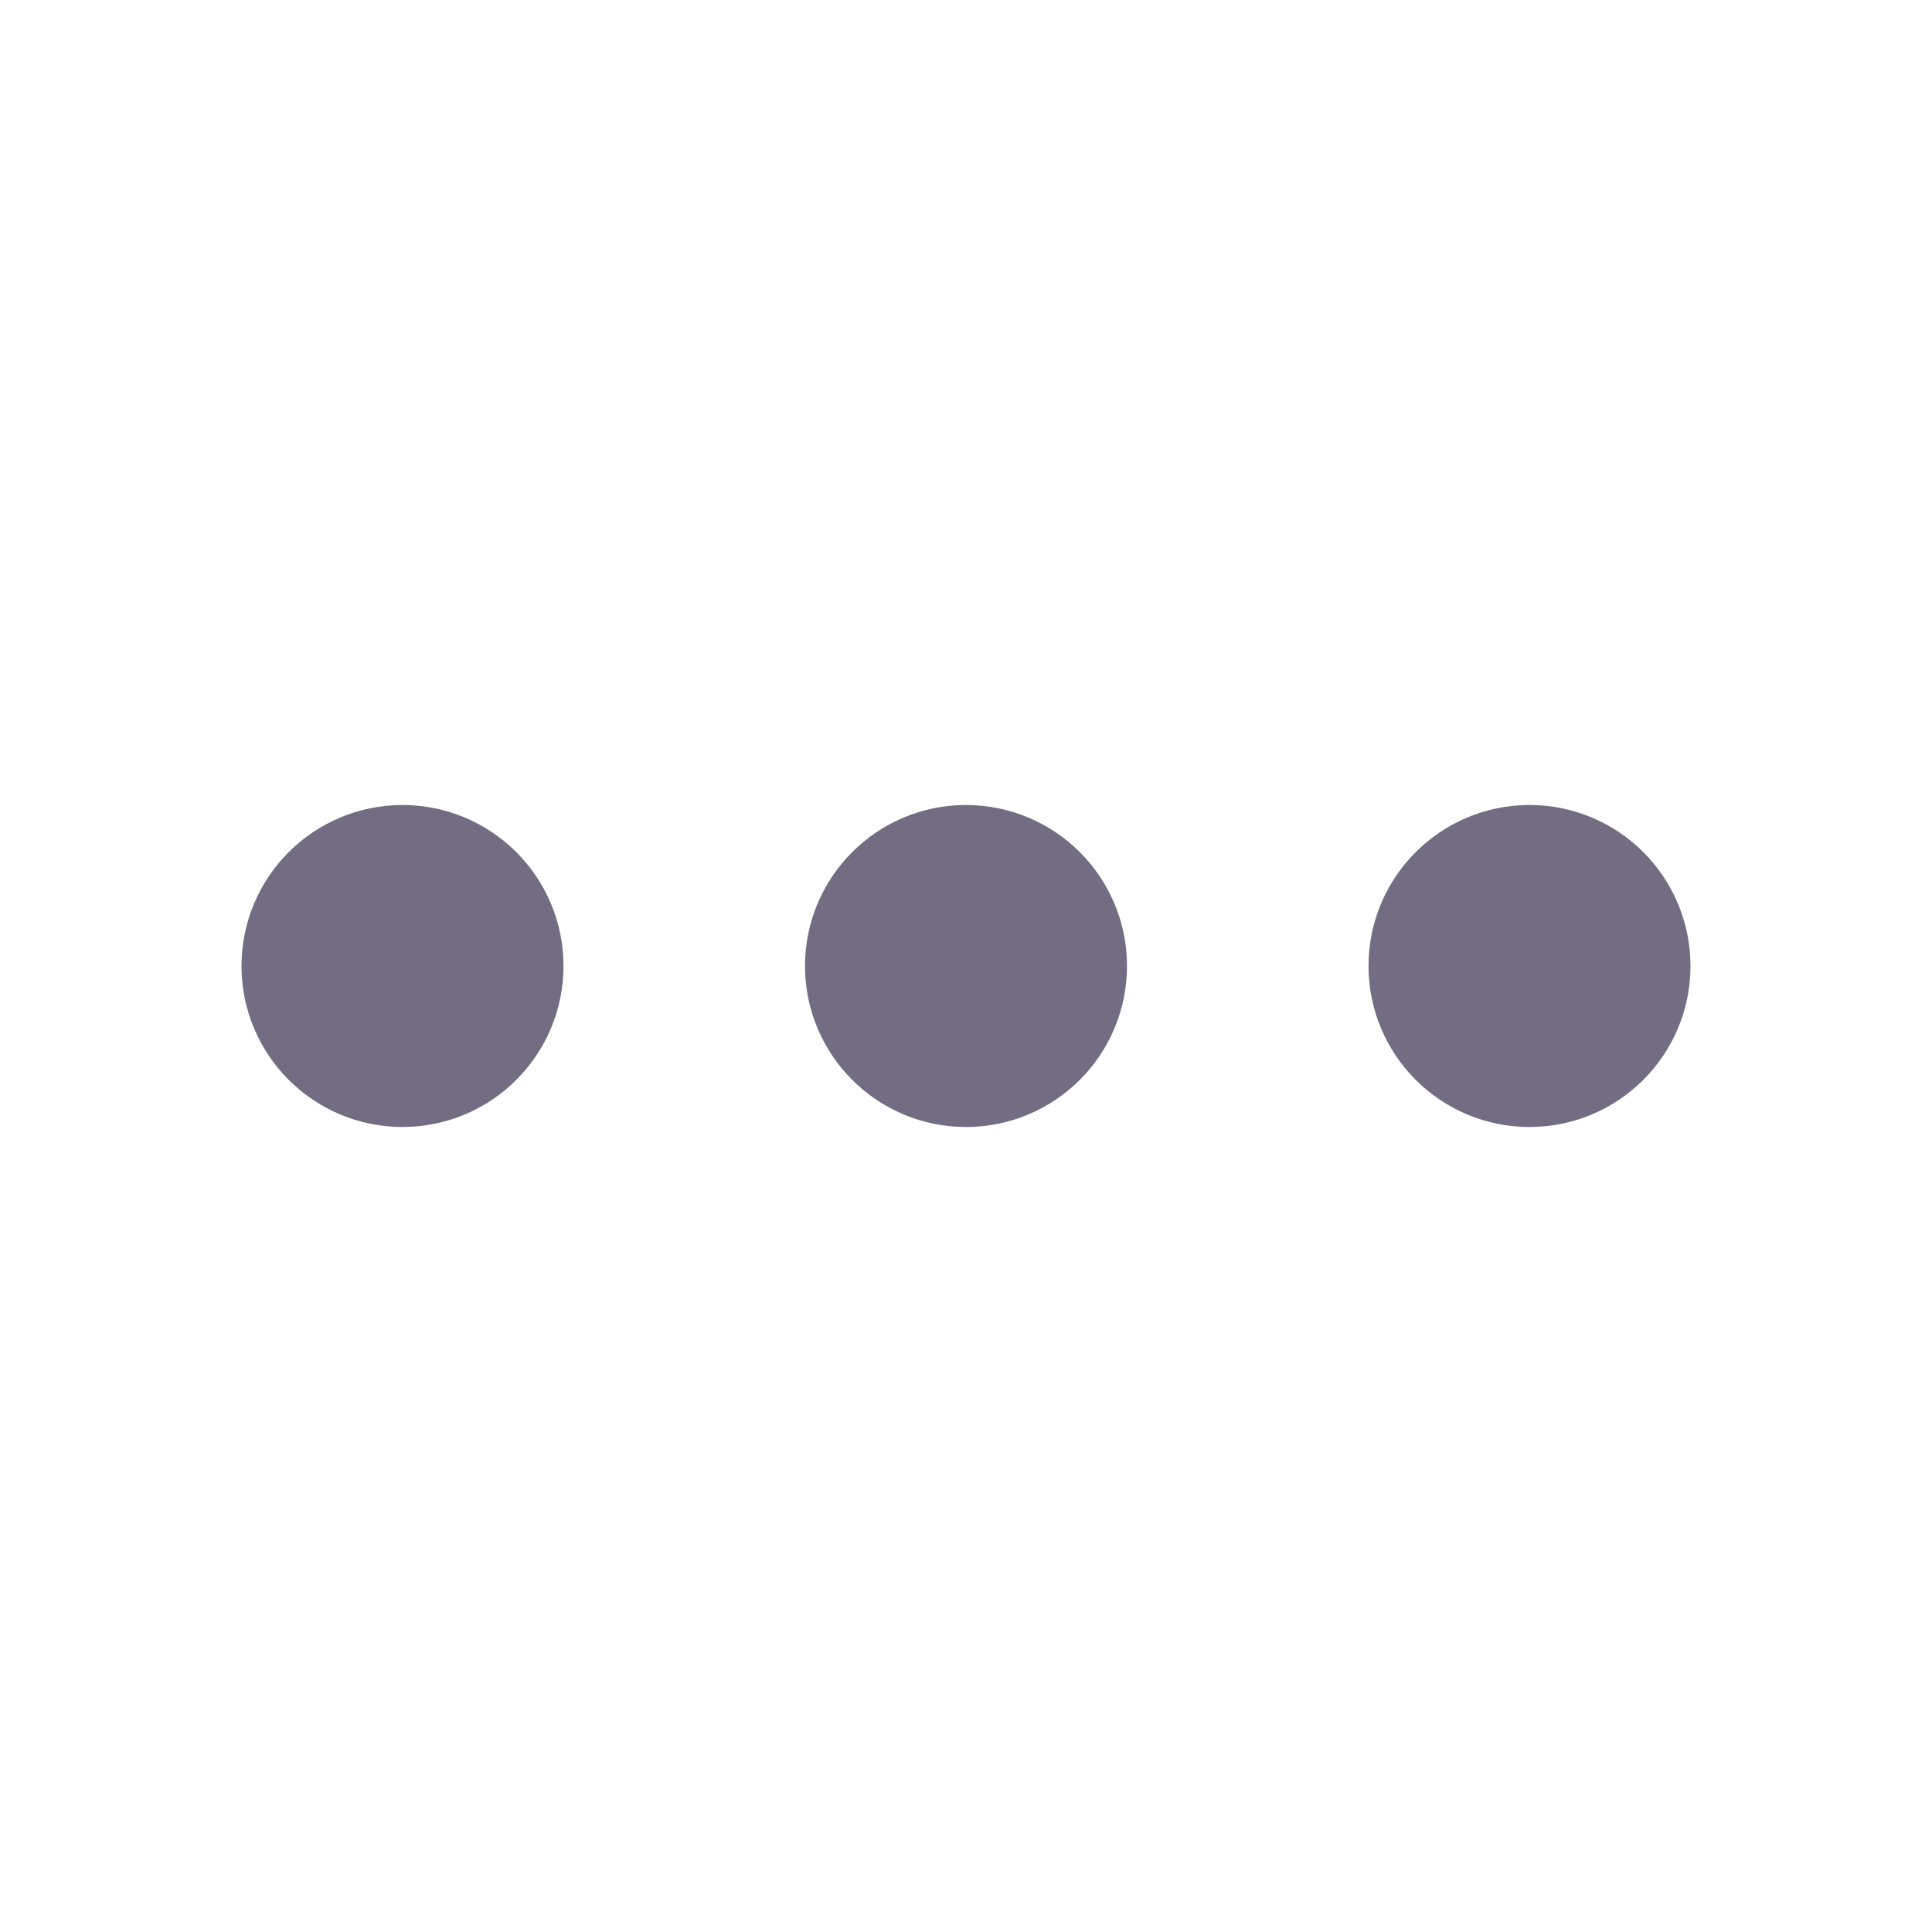
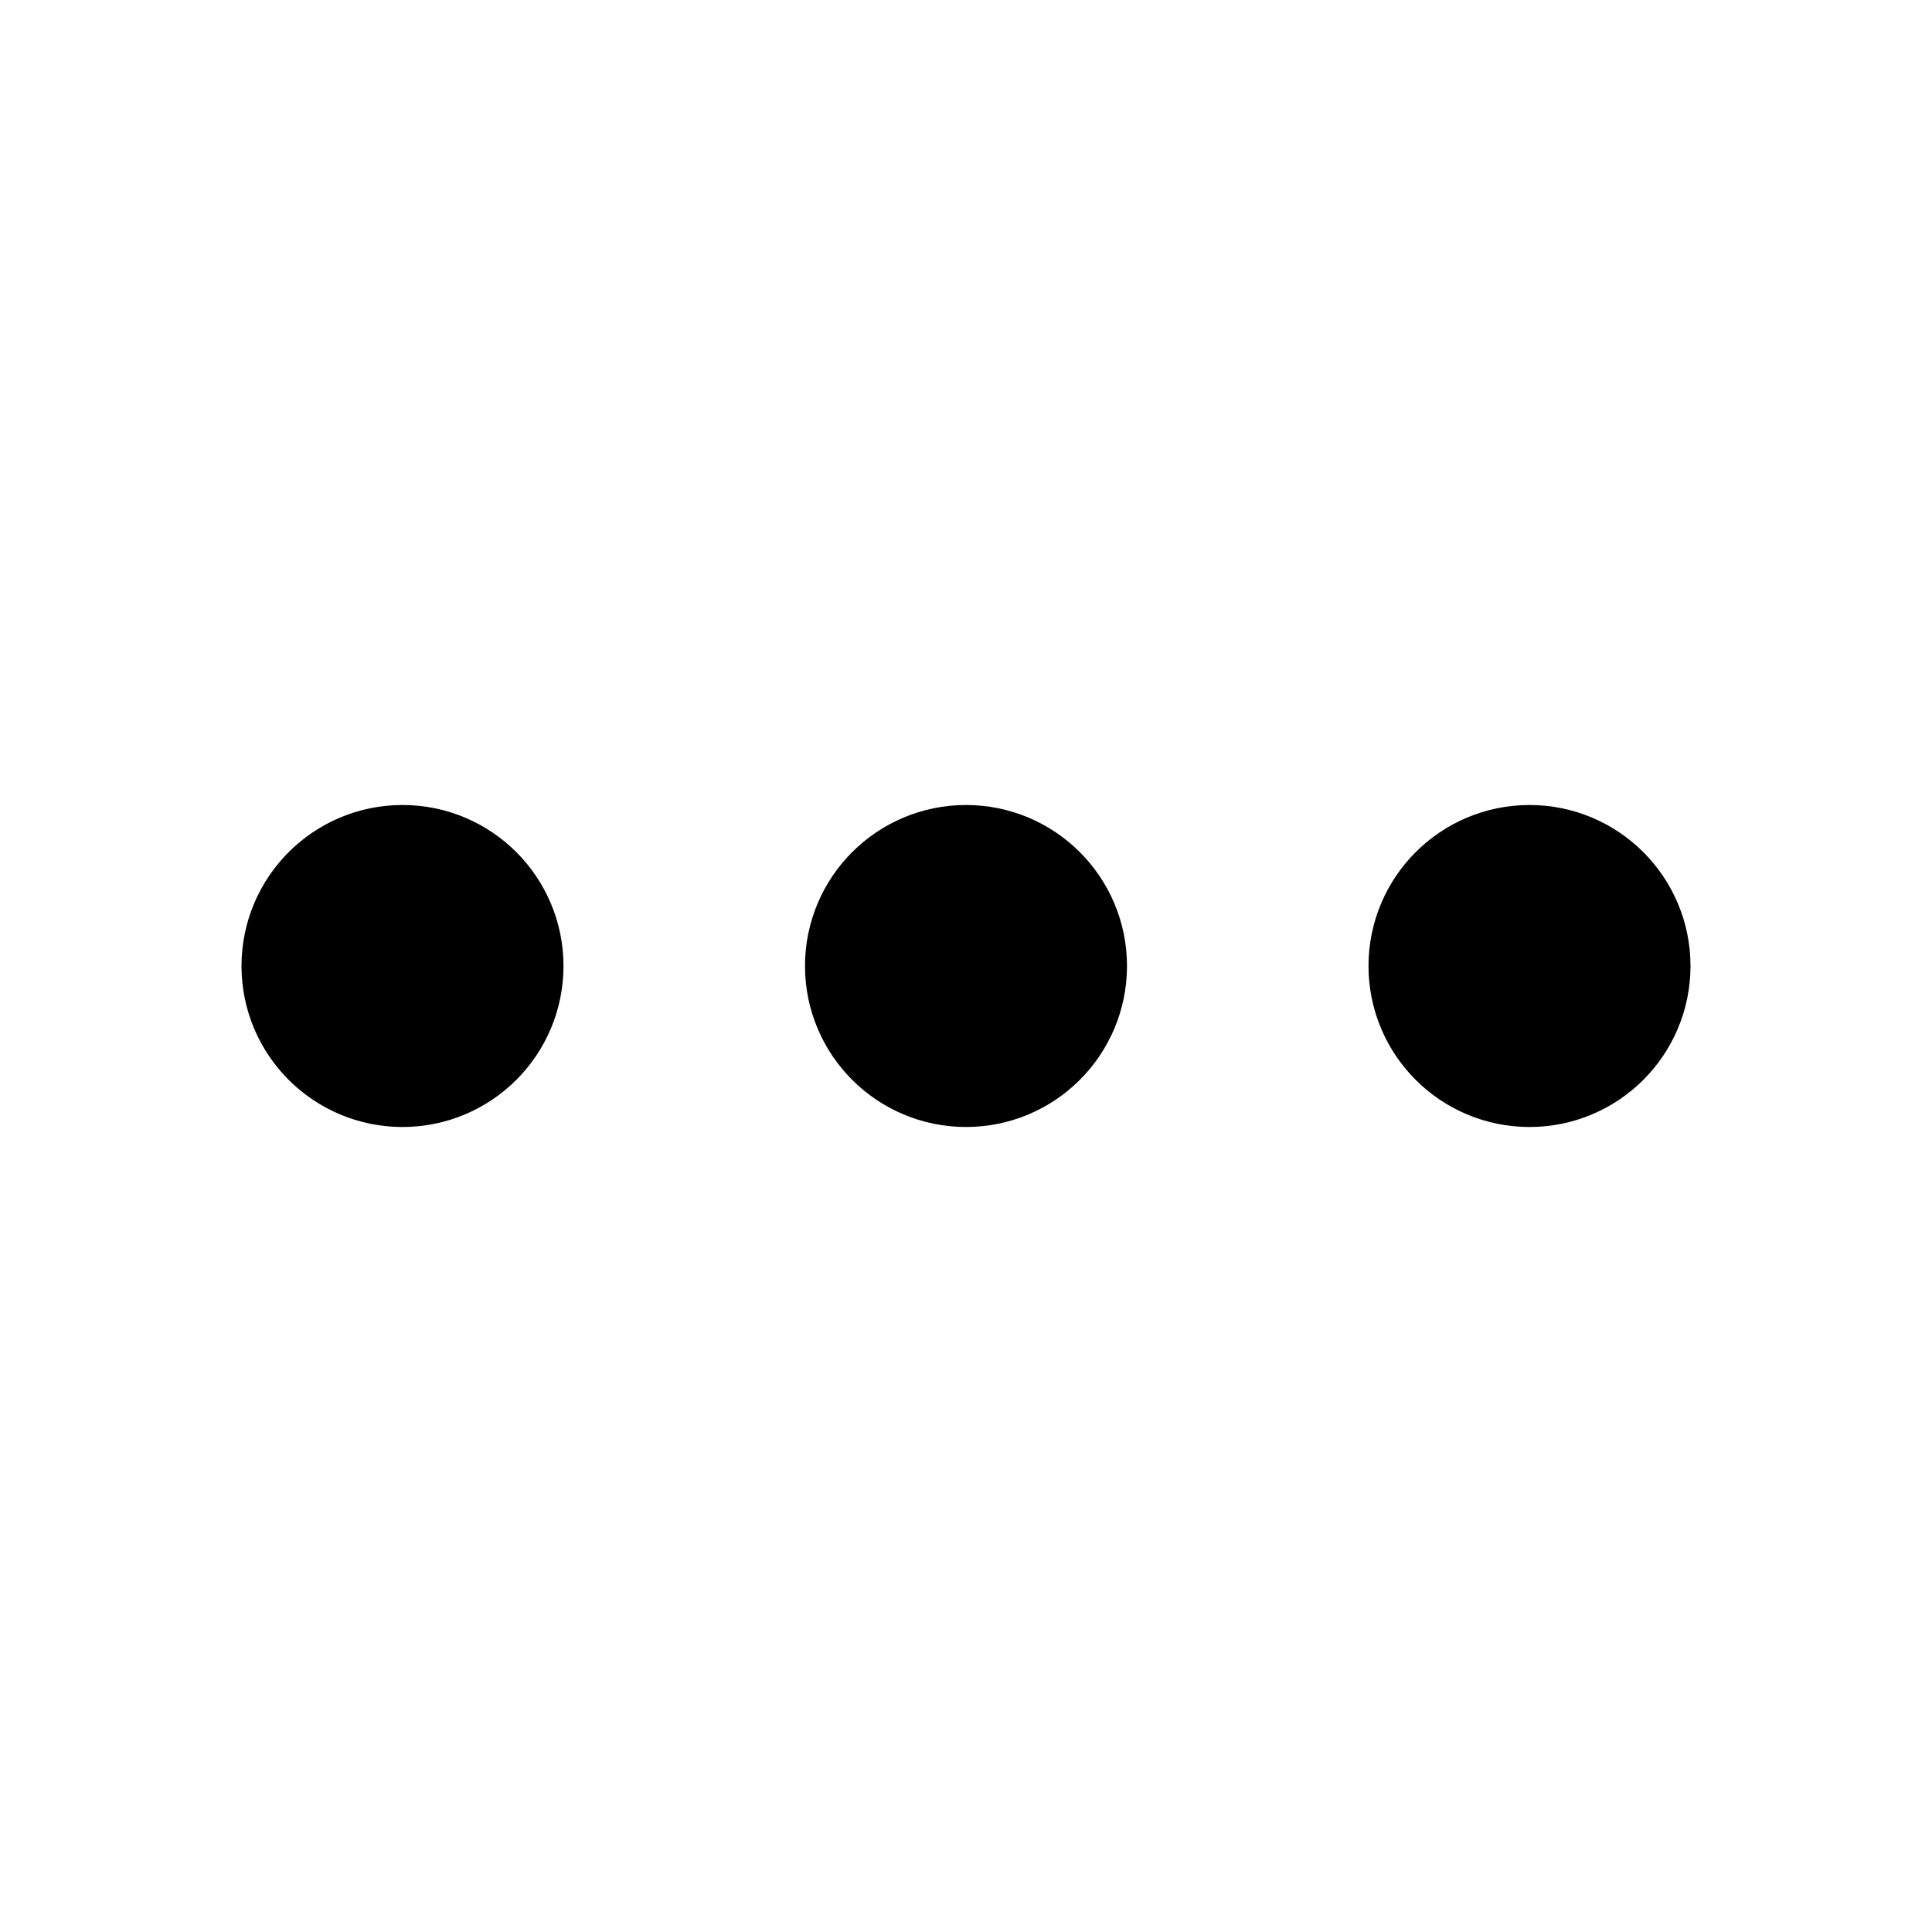
<svg xmlns="http://www.w3.org/2000/svg" width="24px" height="24px" viewBox="0 0 24 24" version="1.1">
  <defs />
  <g id="Icons" stroke="none" stroke-width="1" fill="none" fill-rule="evenodd" stroke-linecap="round" stroke-linejoin="round">
-     <g id="more-horizontal" stroke="#726D82" stroke-width="2">
+     <g id="more-horizontal" stroke="#000000" stroke-width="2">
      <g transform="translate(4, 11)" id="Oval">
        <circle cx="8" cy="1" r="1" />
        <circle cx="15" cy="1" r="1" />
        <circle cx="1" cy="1" r="1" />
      </g>
    </g>
  </g>
</svg>
